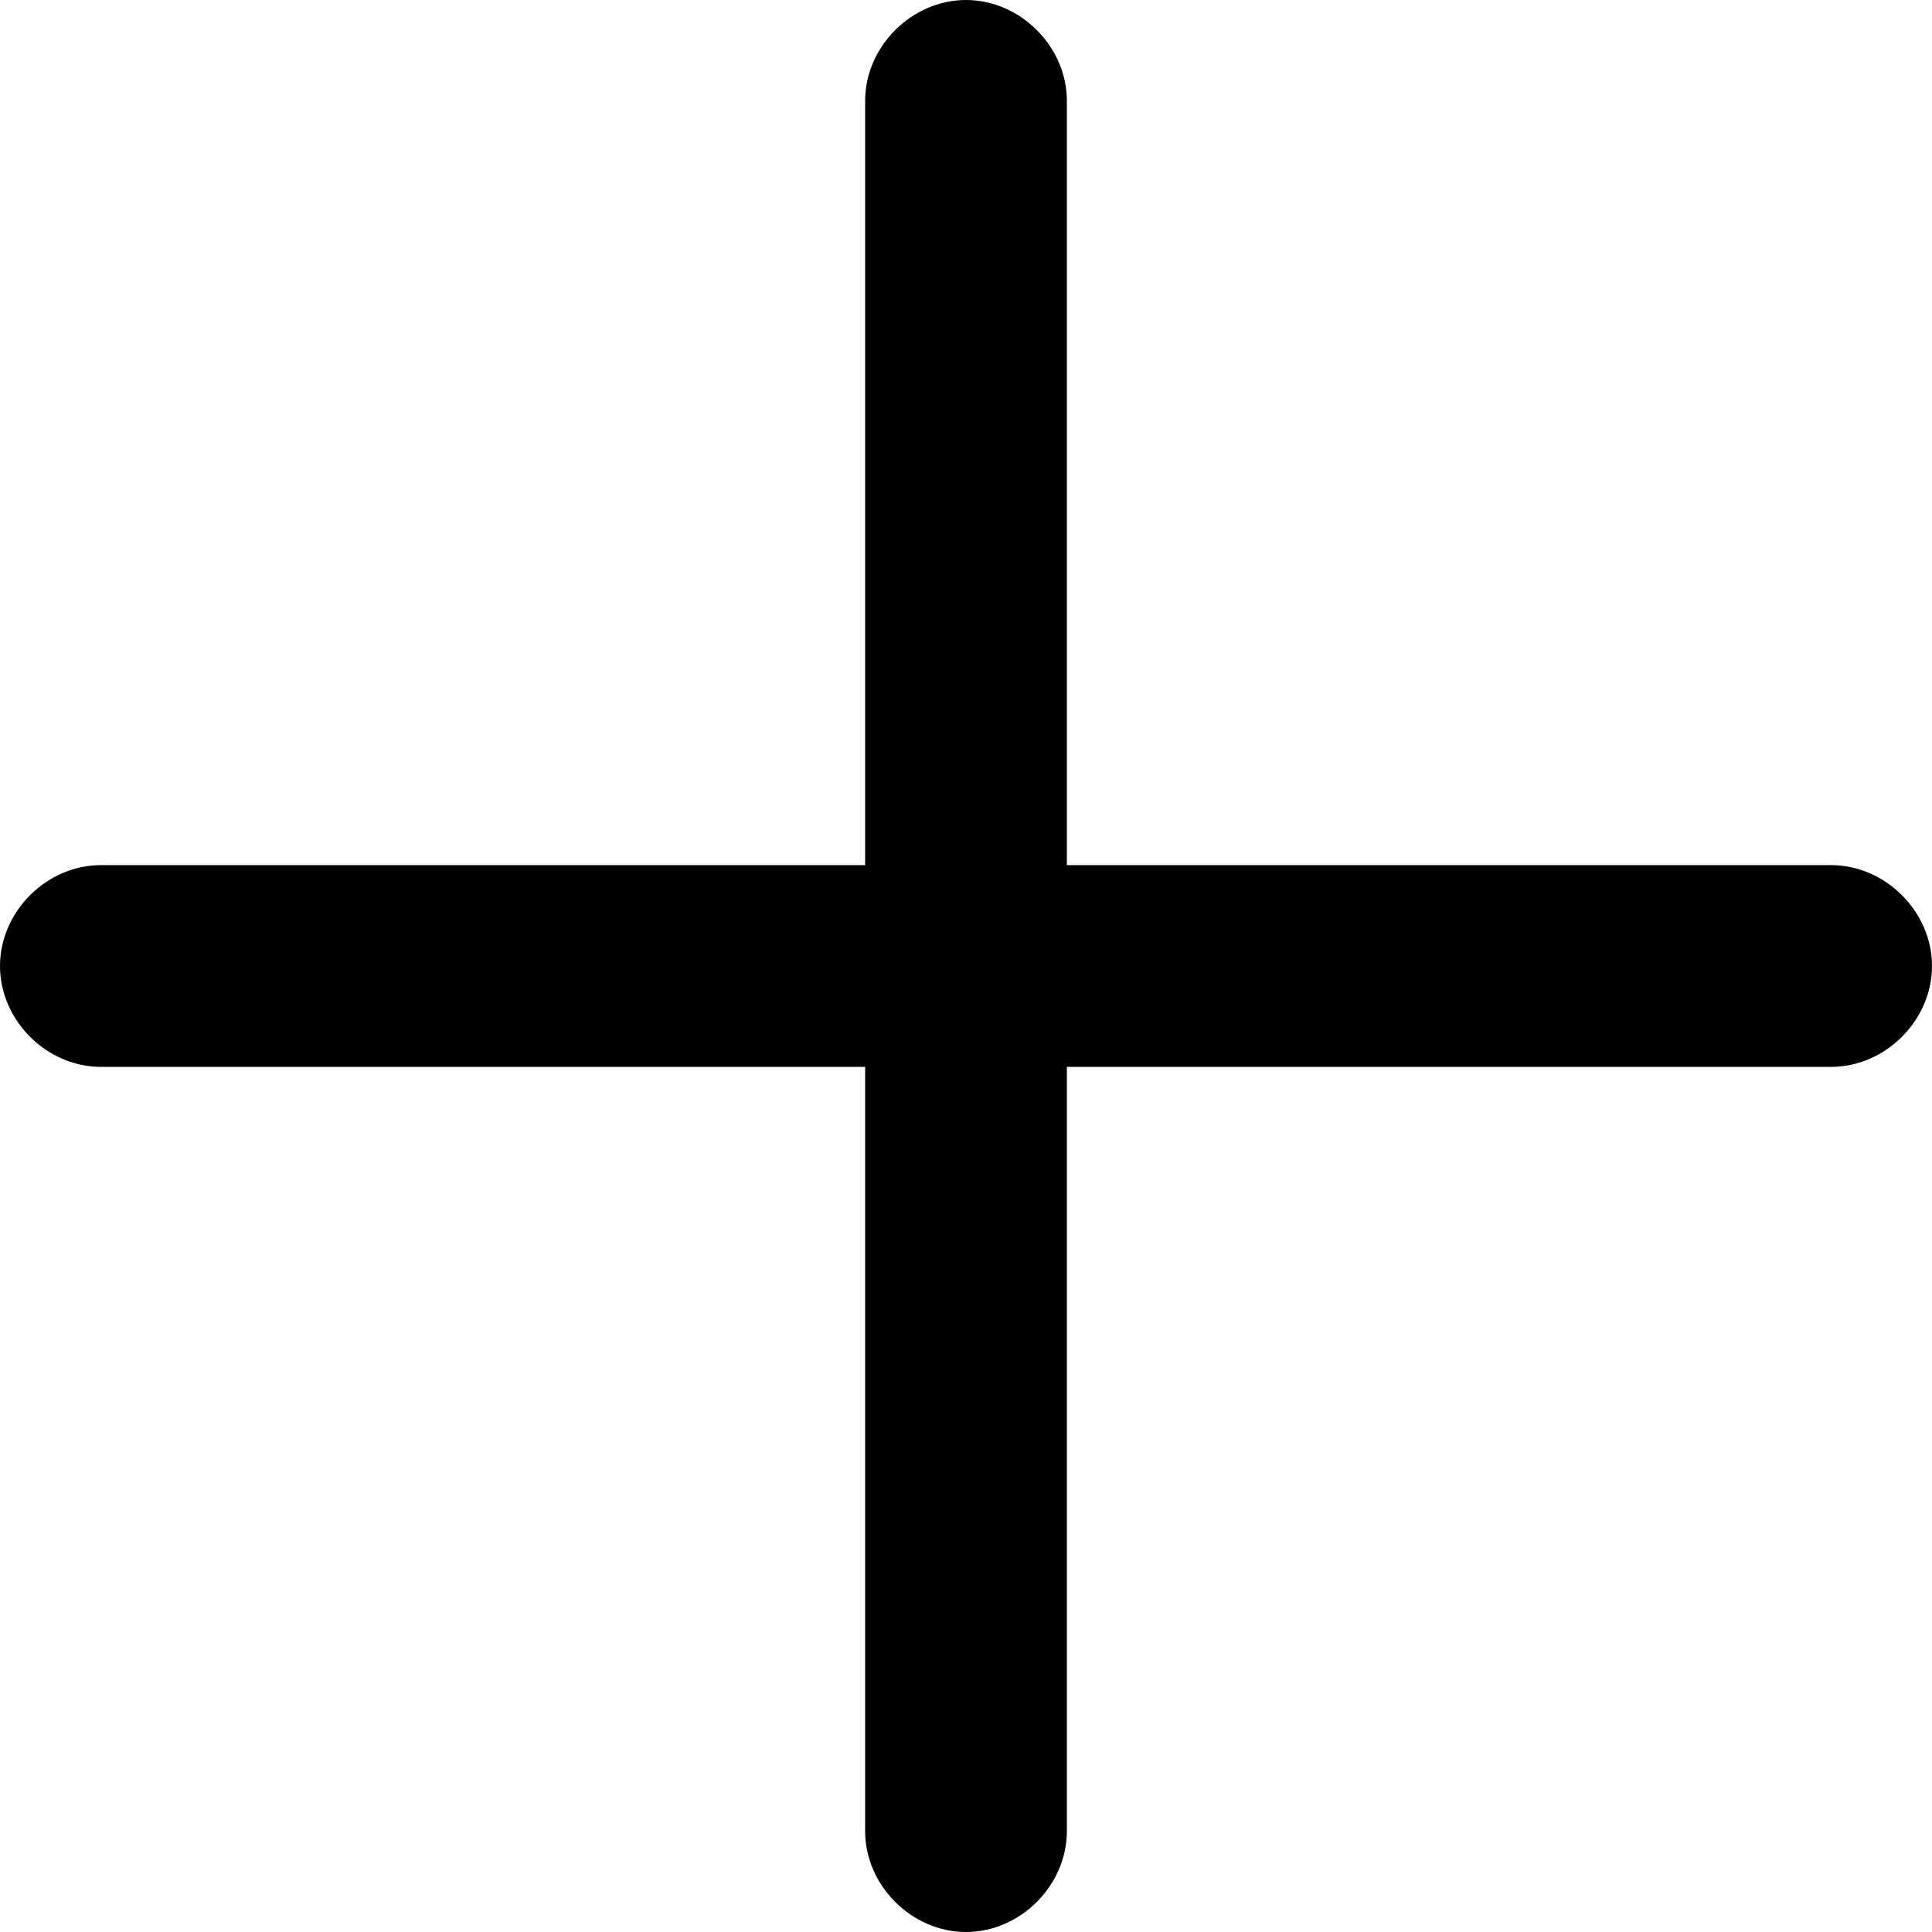
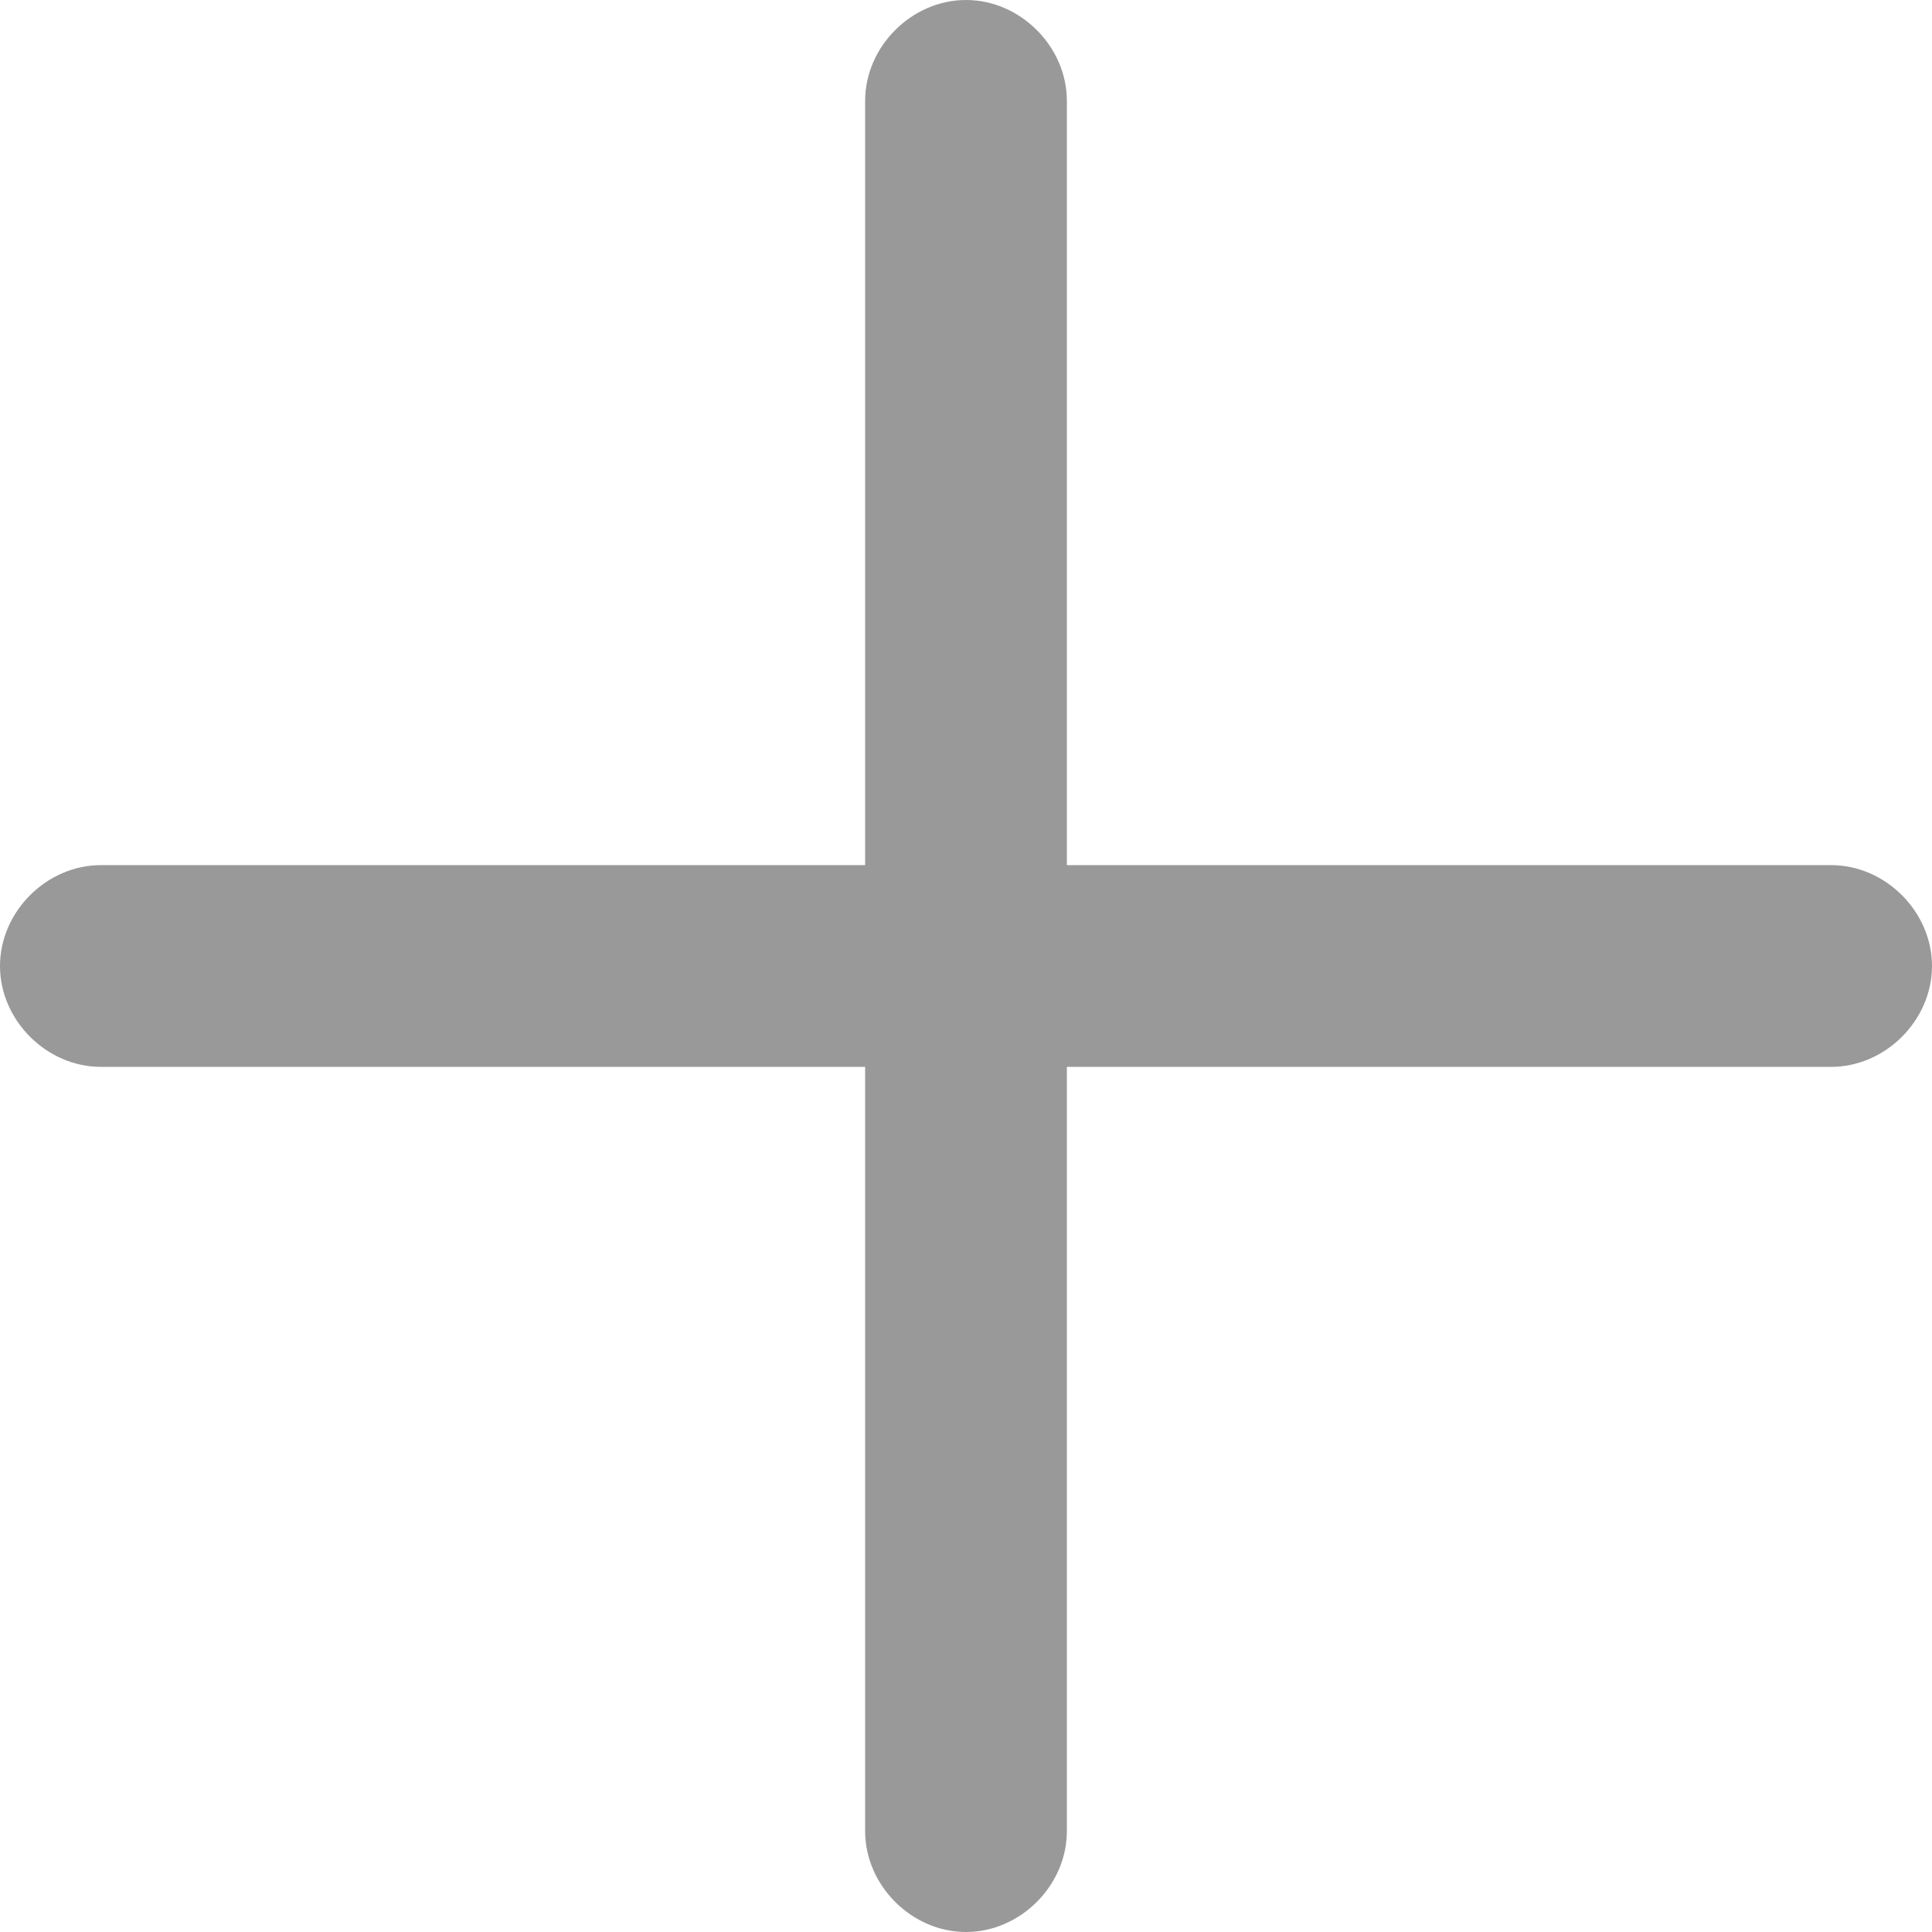
- <svg xmlns="http://www.w3.org/2000/svg" version="1.1" id="Layer_1" x="0px" y="0px" width="49.8px" height="49.8px" viewBox="0 0 49.8 49.8" style="enable-background:new 0 0 49.8 49.8;" xml:space="preserve">
+ <svg xmlns="http://www.w3.org/2000/svg" version="1.1" id="Layer_1" x="0px" y="0px" width="49.8px" height="49.8px" viewBox="0 0 49.8 49.8" enable-background="new 0 0 49.8 49.8" xml:space="preserve">
  <g id="aligners">
</g>
  <g id="Layer_3">
</g>
-   <path d="M12.3,49.8V48" />
-   <path d="M47.2,22.3H27.5V2.6c0-1.4-1.2-2.6-2.6-2.6s-2.6,1.2-2.6,2.6v19.7H2.6c-1.4,0-2.6,1.2-2.6,2.6s1.2,2.6,2.6,2.6h19.7v19.7  c0,1.4,1.2,2.6,2.6,2.6s2.6-1.2,2.6-2.6V27.5h19.7c1.4,0,2.6-1.2,2.6-2.6C49.8,23.5,48.6,22.3,47.2,22.3z" />
+   <path fill="#999999" d="M12.3,49.8V48" />
+   <path fill="#999999" d="M47.2,22.3H27.5V2.6c0-1.4-1.2-2.6-2.6-2.6s-2.6,1.2-2.6,2.6v19.7H2.6c-1.4,0-2.6,1.2-2.6,2.6  s1.2,2.6,2.6,2.6h19.7v19.7c0,1.4,1.2,2.6,2.6,2.6s2.6-1.2,2.6-2.6V27.5h19.7c1.4,0,2.6-1.2,2.6-2.6C49.8,23.5,48.6,22.3,47.2,22.3z  " />
</svg>
